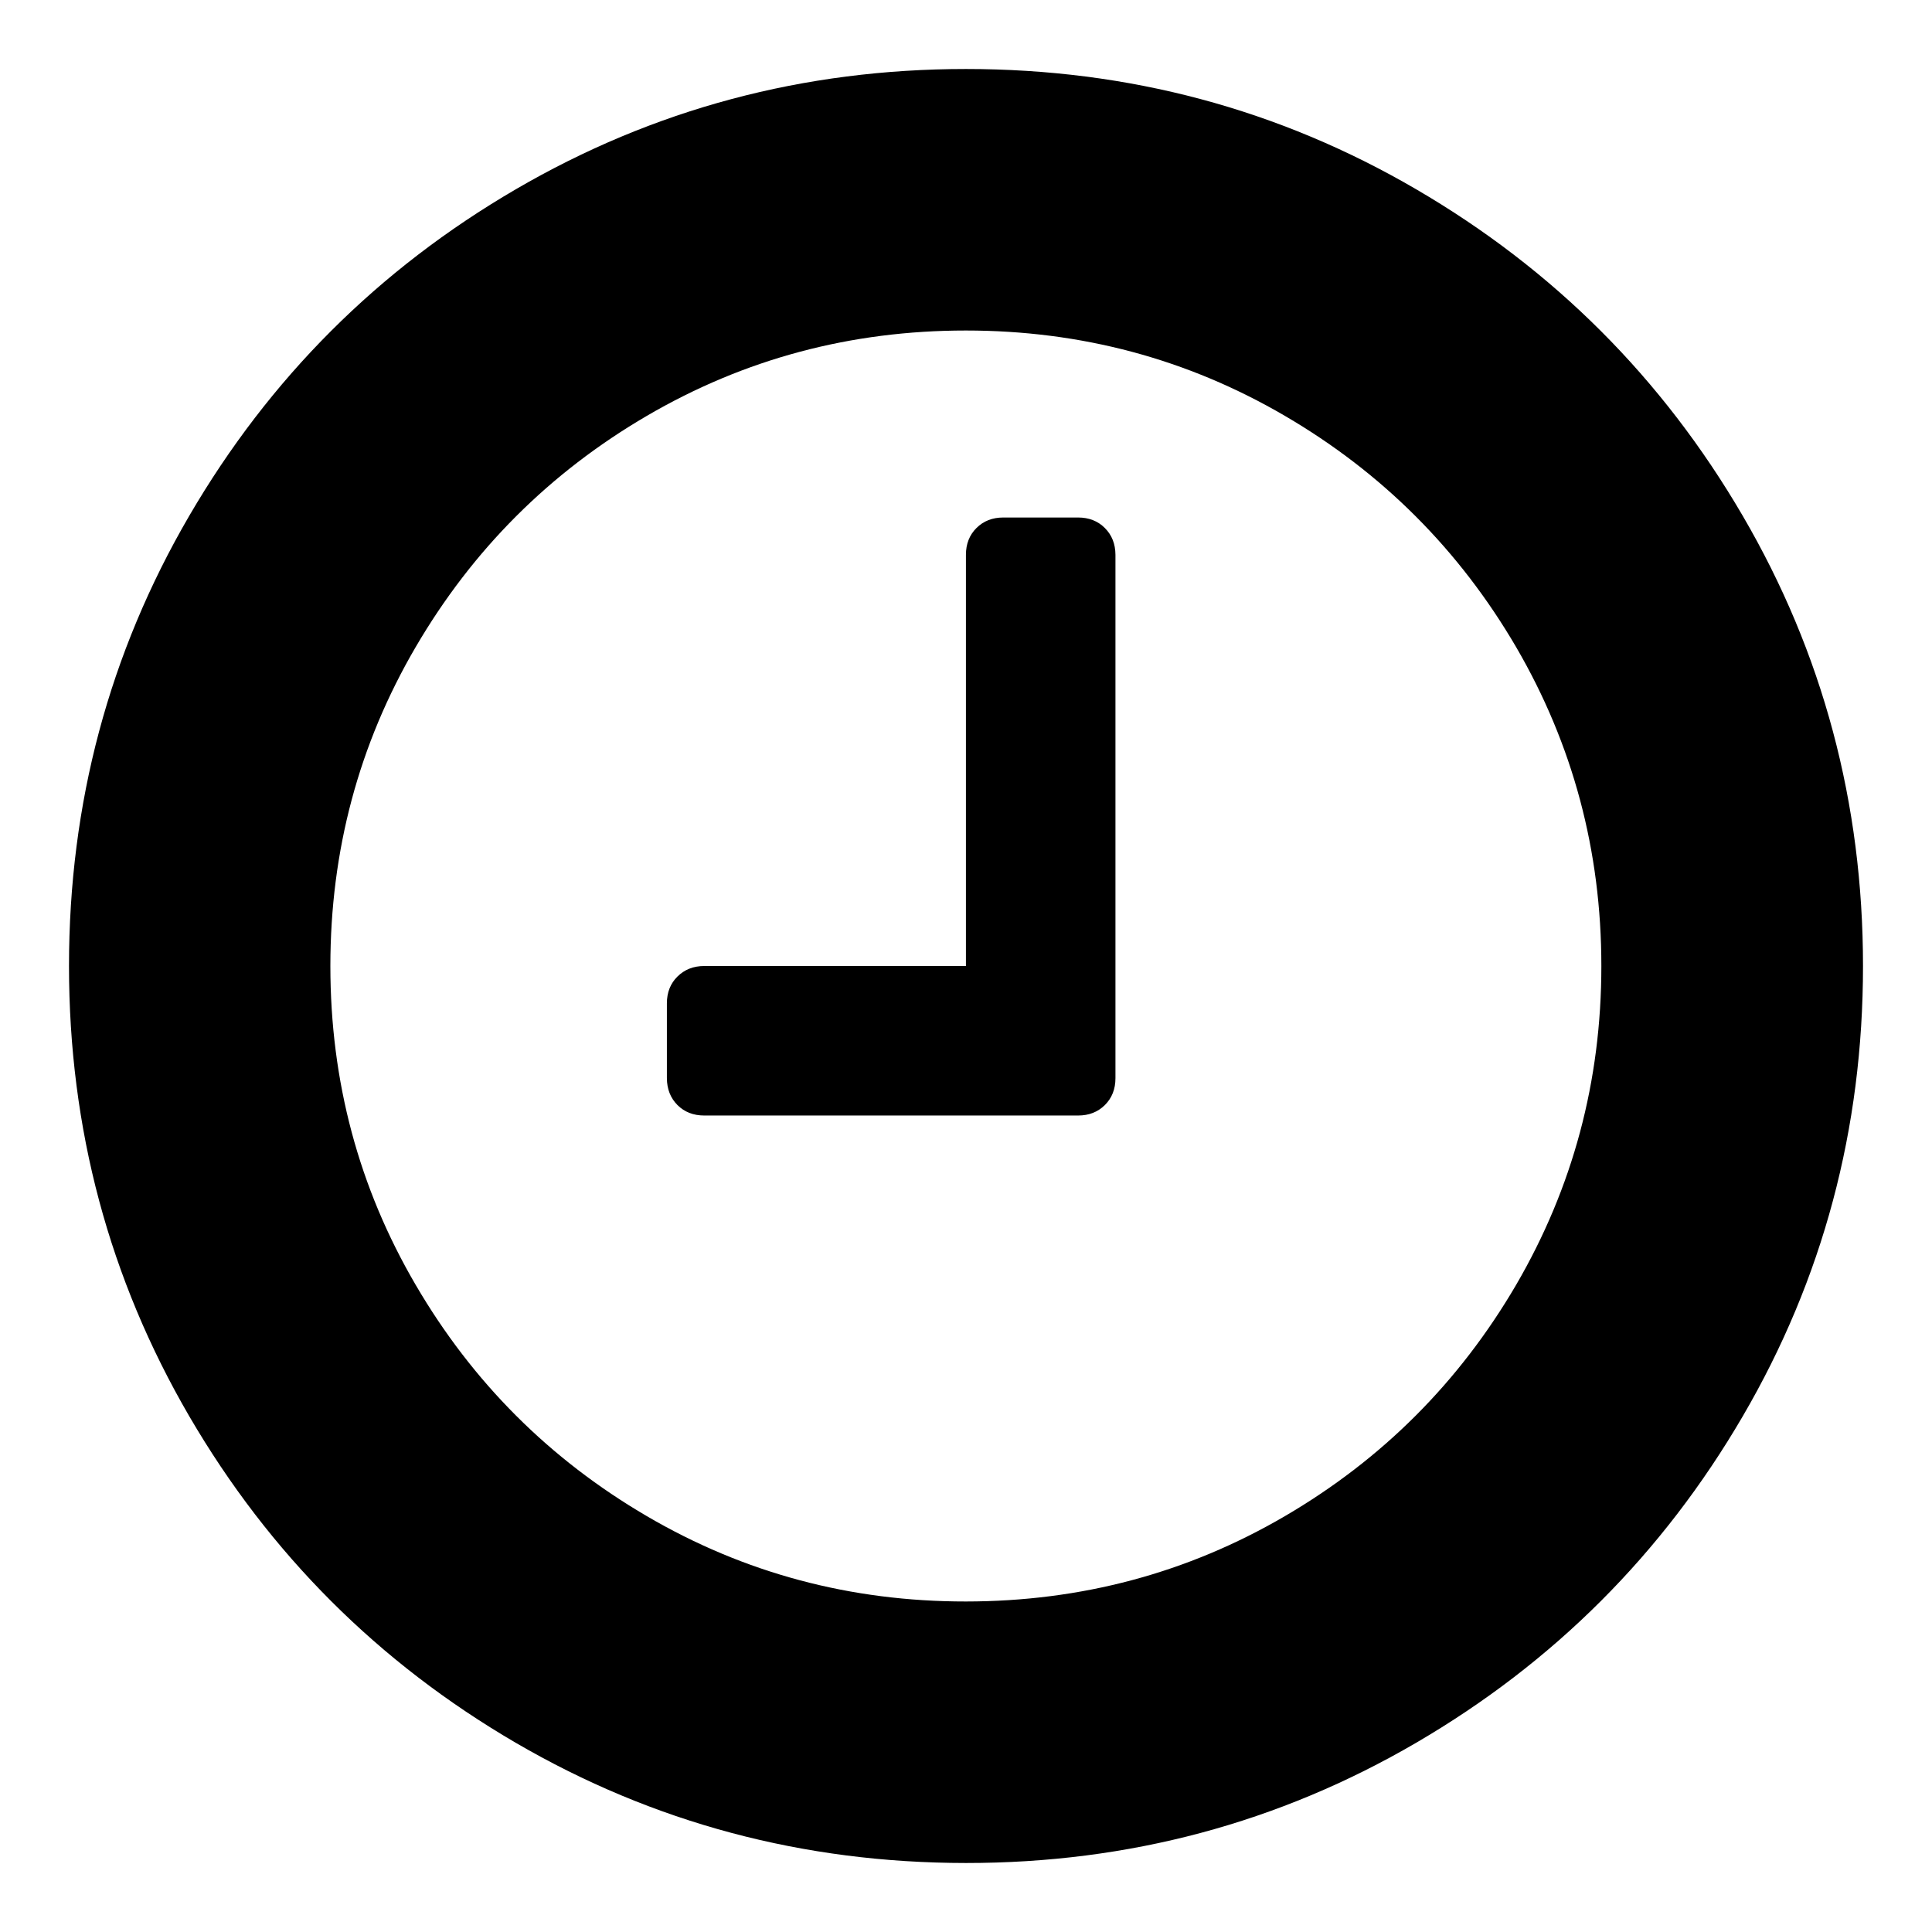
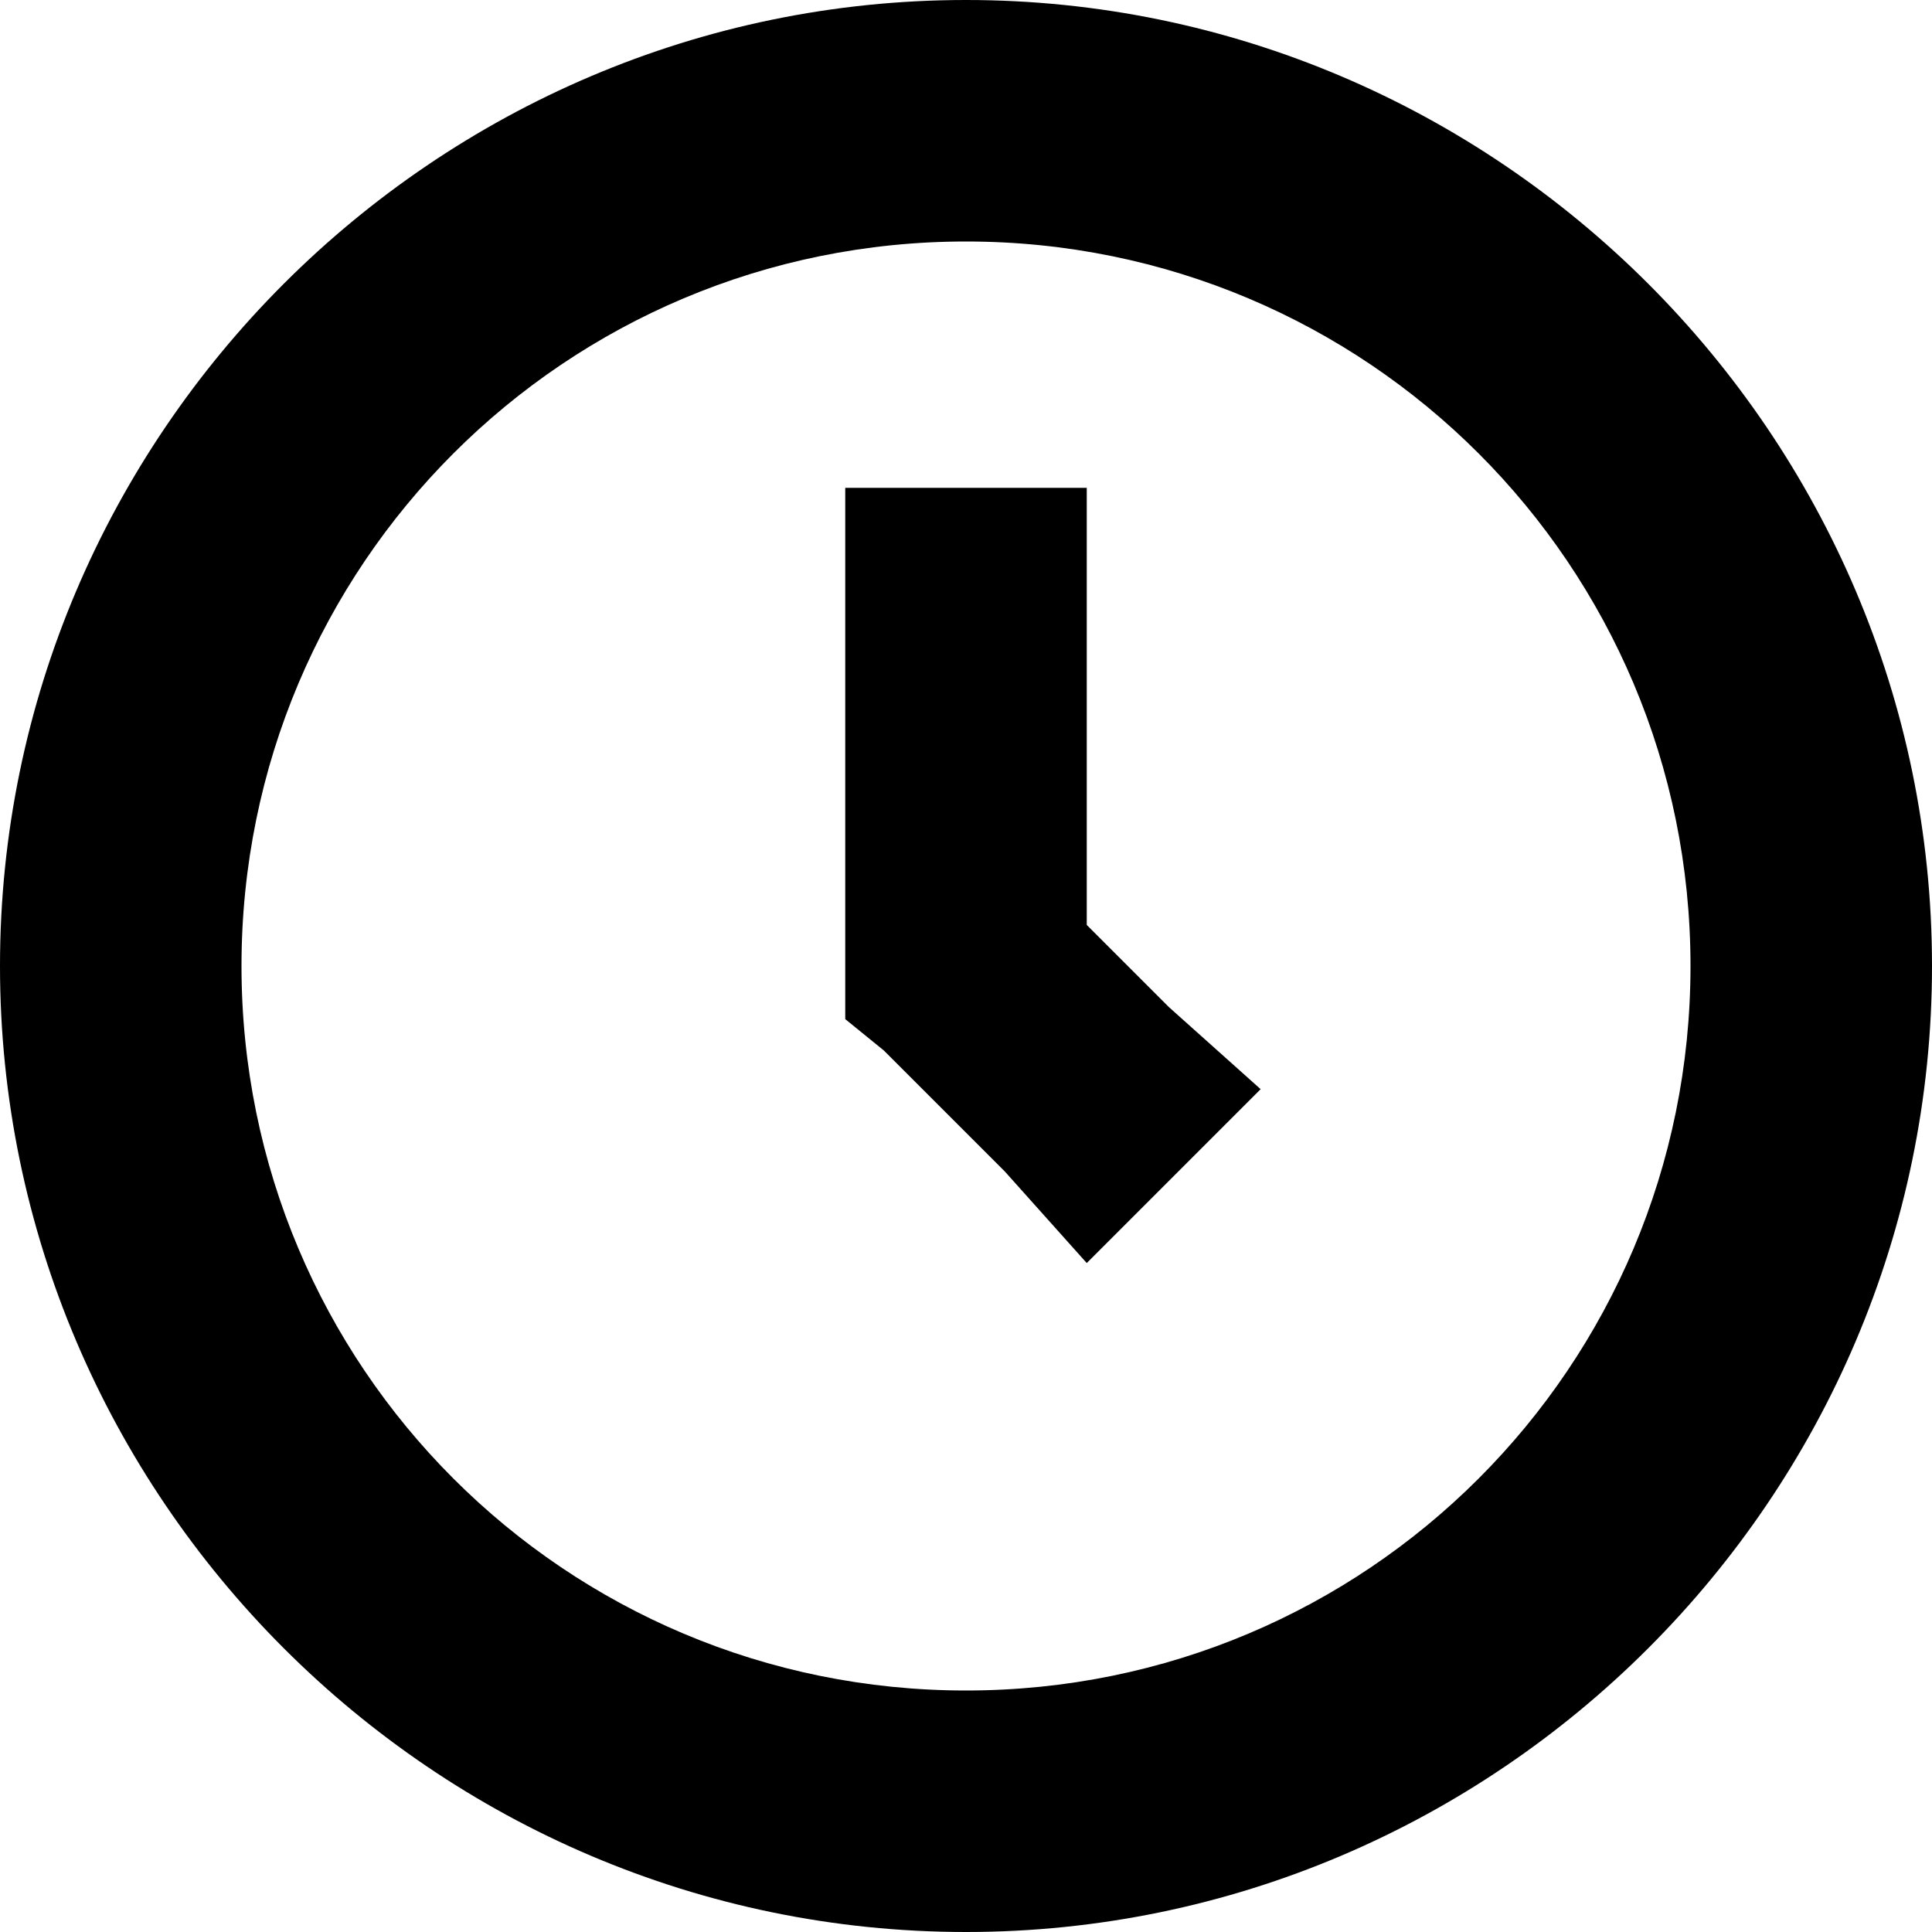
- <svg xmlns="http://www.w3.org/2000/svg" version="1.1" id="Layer_1" x="0px" y="0px" width="28px" height="28px" viewBox="0 0 28 28" enable-background="new 0 0 28 28" xml:space="preserve">
-   <path d="M16.166,8.041v7.584c0,0.159-0.051,0.288-0.153,0.39c-0.102,0.101-0.231,0.152-0.389,0.152h-5.417  c-0.158,0-0.288-0.051-0.389-0.152c-0.101-0.102-0.152-0.231-0.153-0.39v-1.083c0-0.159,0.051-0.288,0.153-0.389  C9.92,14.052,10.049,14,10.207,14h3.792V8.041c0-0.158,0.051-0.288,0.153-0.389C14.253,7.551,14.383,7.5,14.541,7.5h1.083  c0.157,0,0.288,0.051,0.389,0.153C16.114,7.754,16.165,7.883,16.166,8.041z M23.208,14c0-1.67-0.413-3.21-1.235-4.622  c-0.825-1.411-1.943-2.529-3.353-3.352c-1.411-0.824-2.951-1.236-4.622-1.236s-3.211,0.412-4.622,1.236S6.848,7.968,6.024,9.378  S4.788,12.329,4.788,14c0,1.672,0.412,3.212,1.236,4.621c0.824,1.411,1.941,2.528,3.352,3.353c1.411,0.825,2.951,1.237,4.622,1.236  s3.211-0.412,4.622-1.236c1.409-0.823,2.527-1.94,3.353-3.353C22.795,17.21,23.208,15.67,23.208,14z M27,14  c0,2.359-0.581,4.535-1.743,6.526s-2.738,3.567-4.732,4.731C18.533,26.419,16.358,27.001,14,27s-4.533-0.582-6.525-1.742  c-1.992-1.162-3.569-2.739-4.731-4.731C1.582,18.532,1,16.357,1,14s0.582-4.533,1.743-6.525c1.162-1.993,2.739-3.57,4.731-4.731  C9.467,1.582,11.642,1,14,1s4.533,0.581,6.524,1.743c1.994,1.163,3.57,2.74,4.732,4.731S27,11.641,27,14z" />
+ <svg xmlns="http://www.w3.org/2000/svg" width="8" height="8" viewBox="0 0 8 8">
+   <path d="M4 0c-2.2 0-4 1.8-4 4s1.8 4 4 4 4-1.8 4-4-1.8-4-4-4zm0 1c1.66 0 3 1.34 3 3s-1.34 3-3 3-3-1.34-3-3 1.34-3 3-3zm-.5 1v2.22l.16.13.5.5.34.38.72-.72-.38-.34-.34-.34v-1.81h-1z" />
</svg>
